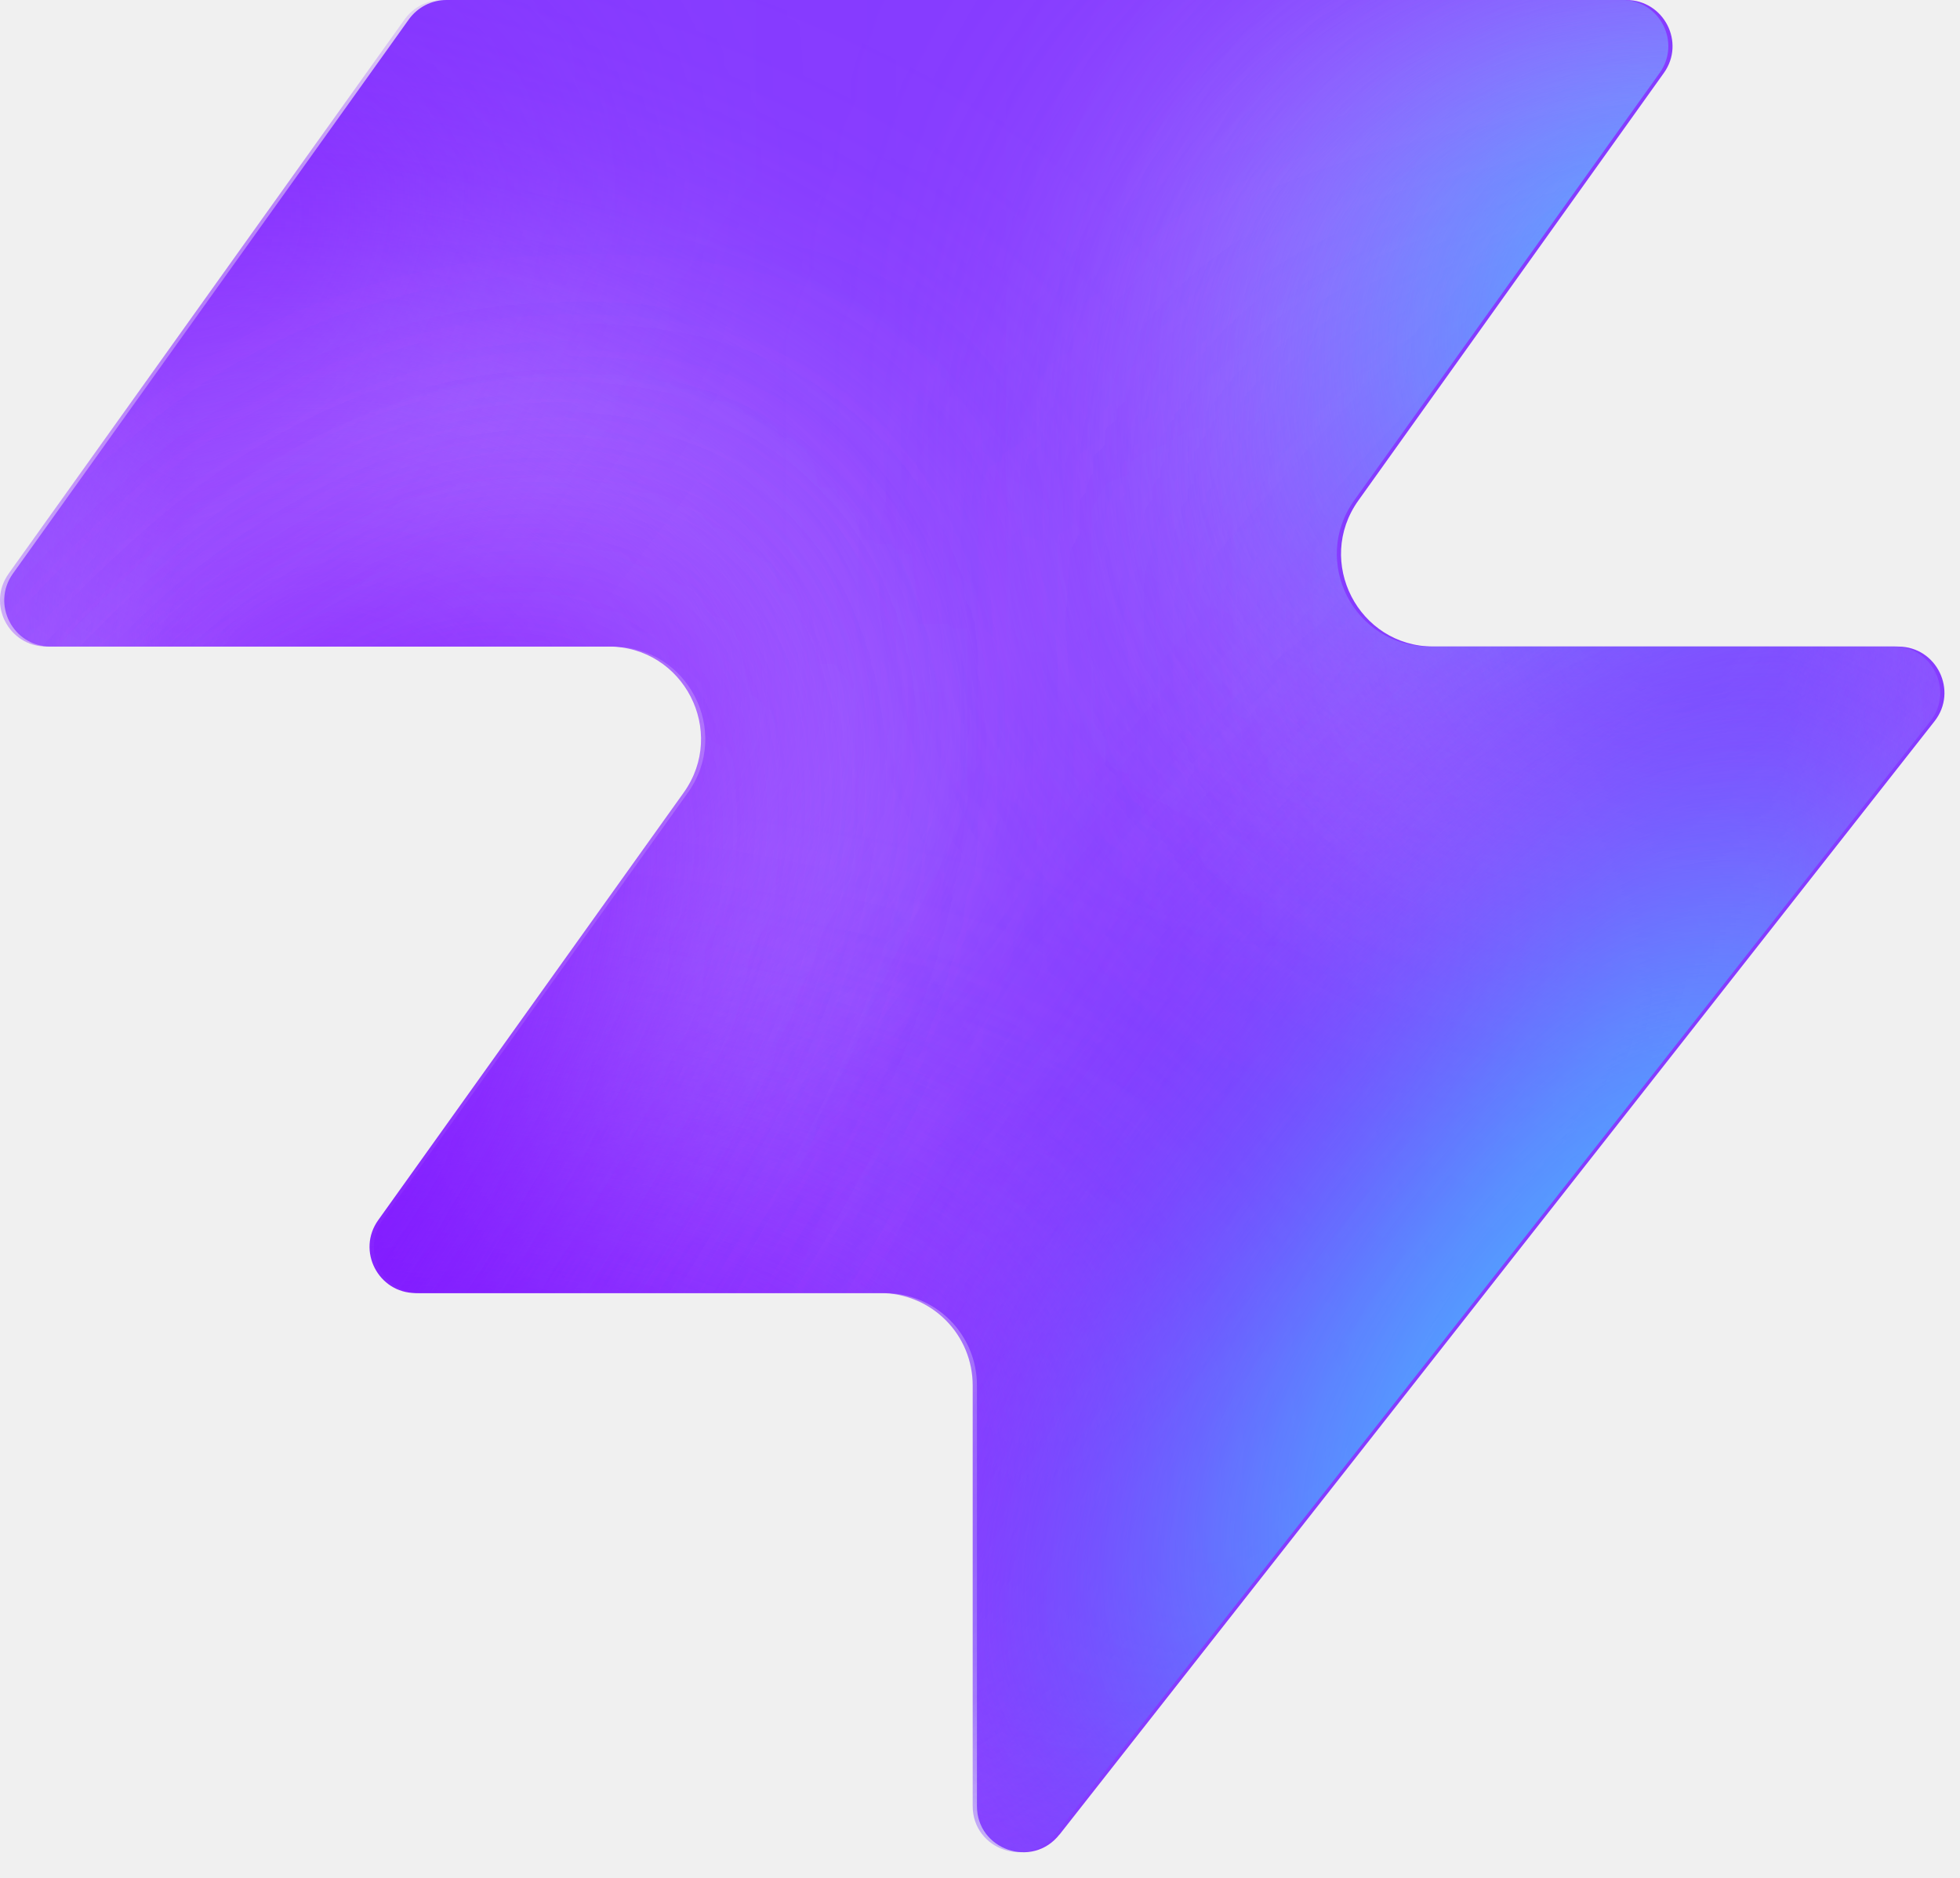
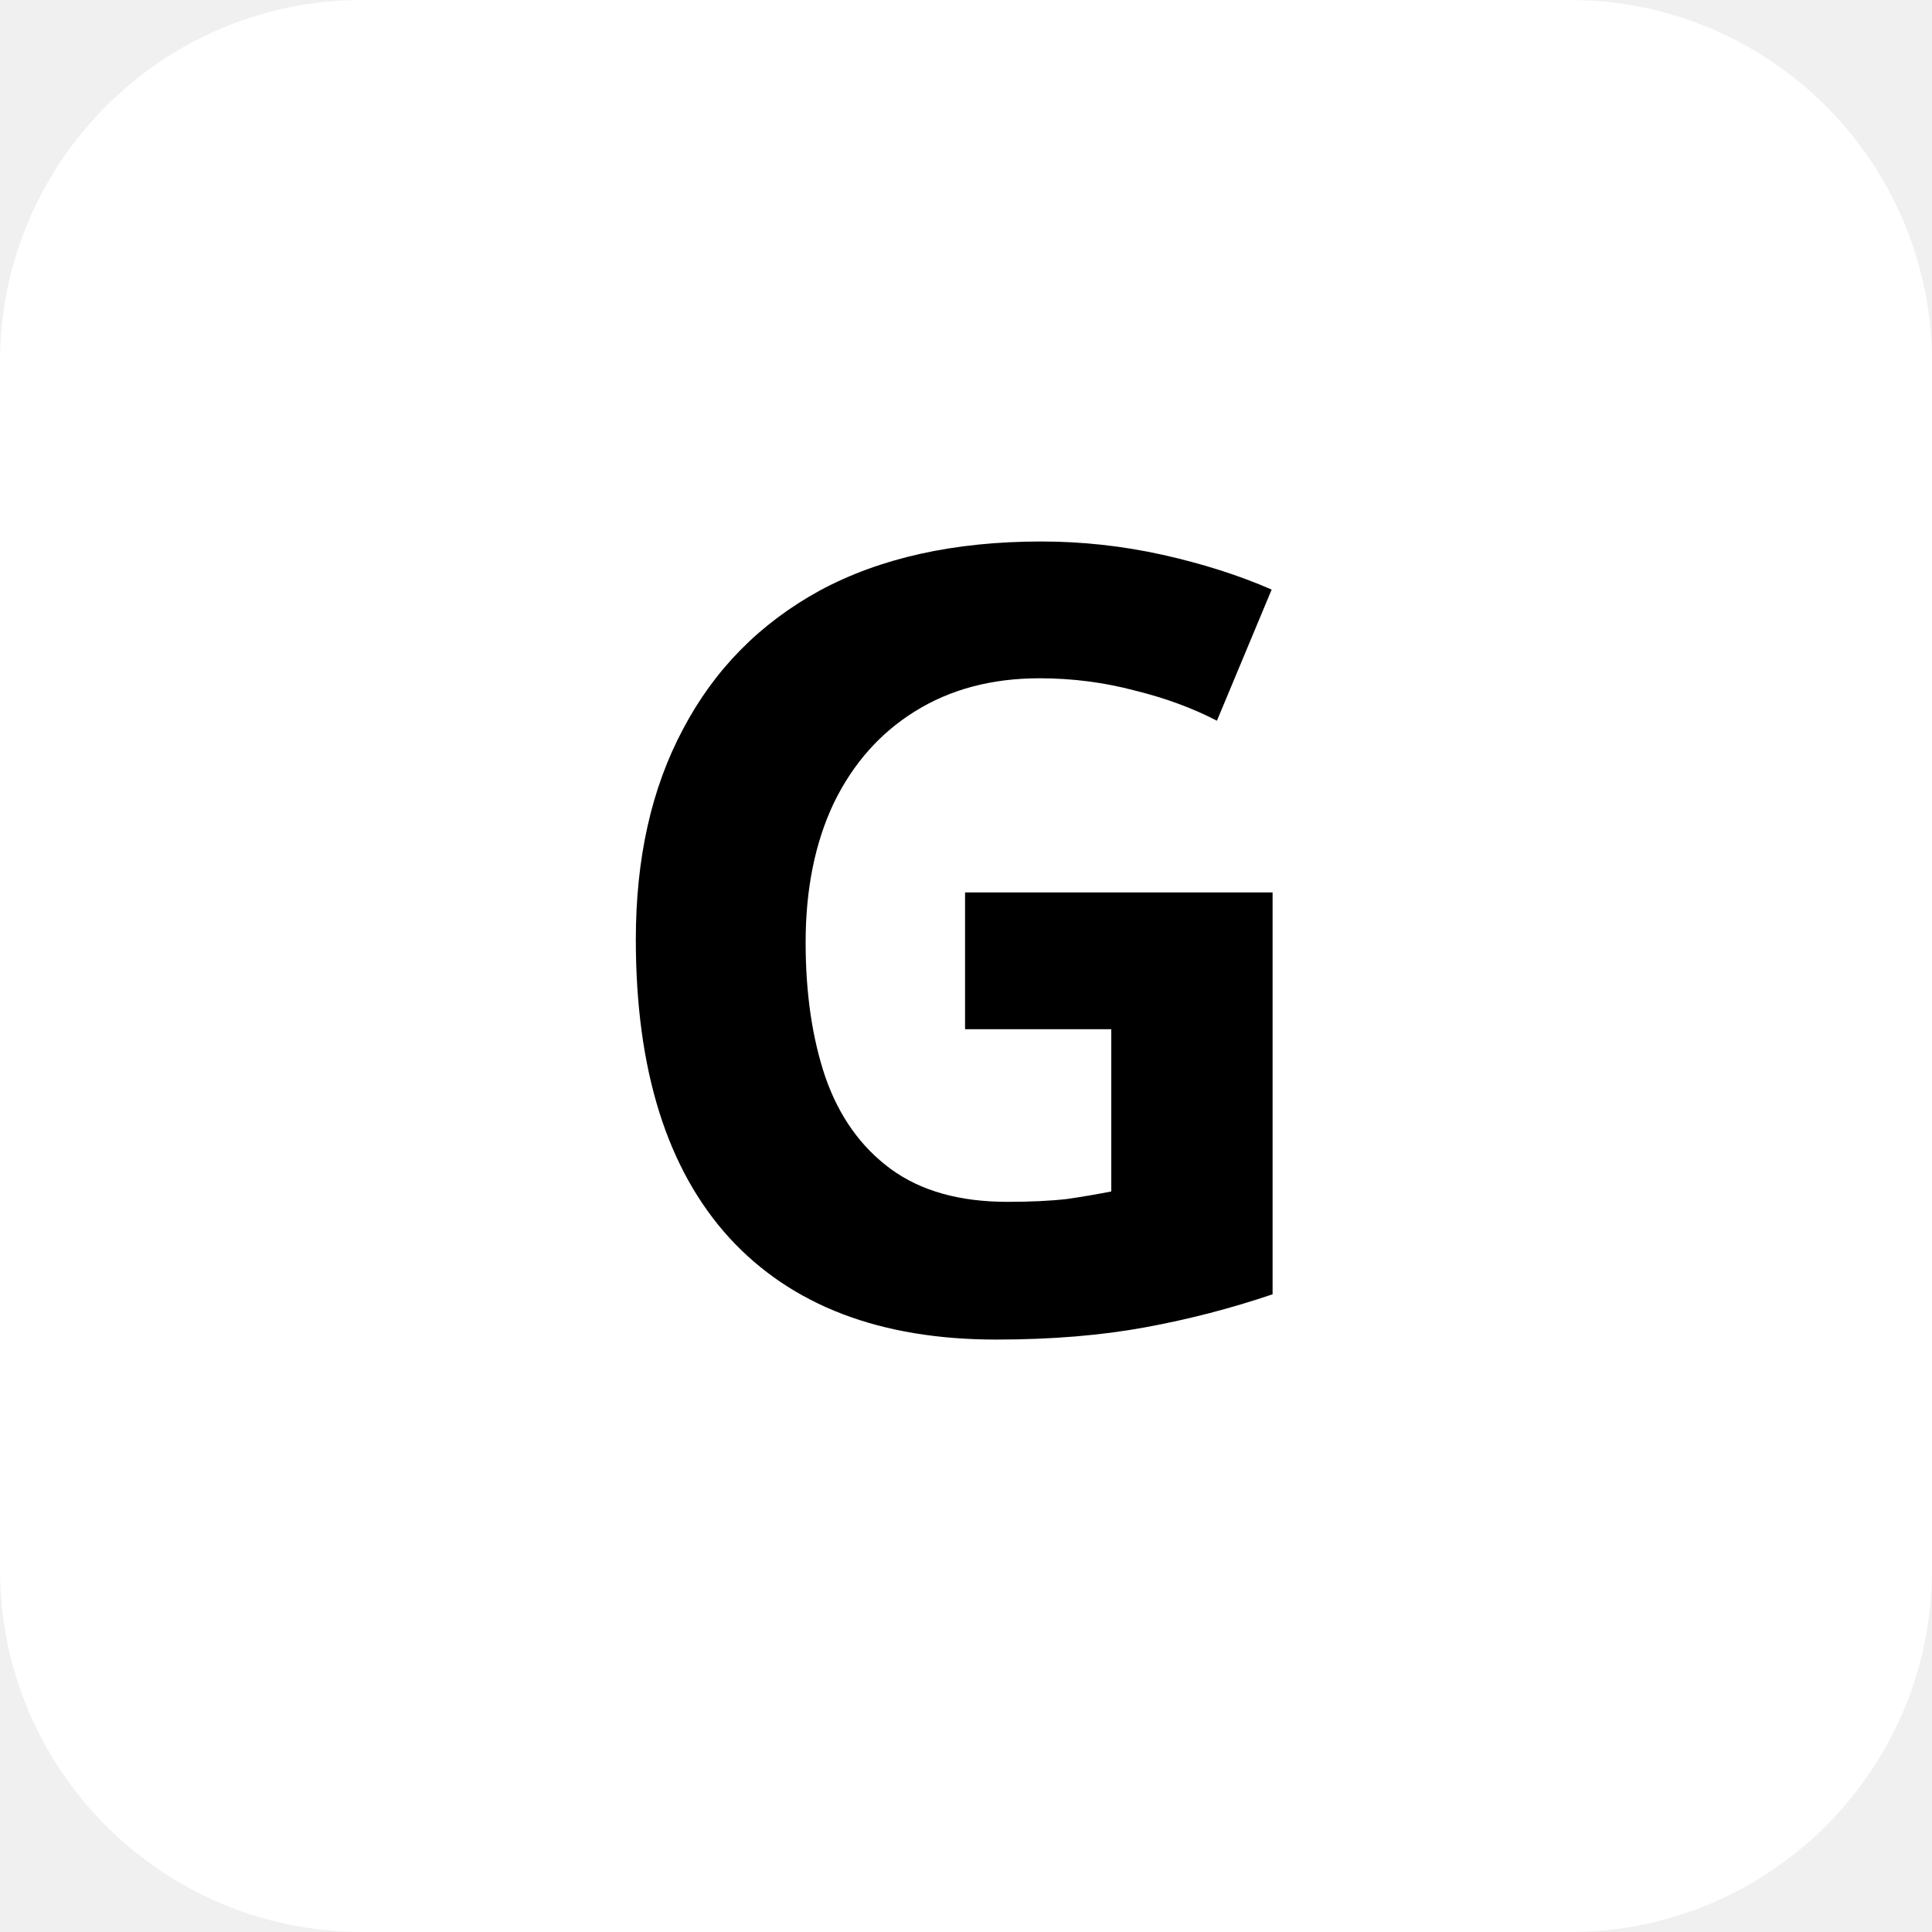
- <svg xmlns="http://www.w3.org/2000/svg" width="48" height="46" fill="none" viewBox="0 0 48 46">
-   <path fill="#863bff" d="M25.946 44.938c-.664.845-2.021.375-2.021-.698V33.937a2.26 2.26 0 0 0-2.262-2.262H10.287c-.92 0-1.456-1.04-.92-1.788l7.48-10.471c1.07-1.497 0-3.578-1.842-3.578H1.237c-.92 0-1.456-1.04-.92-1.788L10.013.474c.214-.297.556-.474.92-.474h28.894c.92 0 1.456 1.04.92 1.788l-7.48 10.471c-1.07 1.498 0 3.579 1.842 3.579h11.377c.943 0 1.473 1.088.89 1.83L25.947 44.94z" style="fill:#863bff;fill:color(display-p3 .525 .23 1);fill-opacity:1" />
-   <mask id="a" width="48" height="46" x="0" y="0" maskUnits="userSpaceOnUse" style="mask-type:alpha">
-     <path fill="#000" d="M25.842 44.938c-.664.844-2.021.375-2.021-.698V33.937a2.26 2.26 0 0 0-2.262-2.262H10.183c-.92 0-1.456-1.04-.92-1.788l7.48-10.471c1.07-1.498 0-3.579-1.842-3.579H1.133c-.92 0-1.456-1.04-.92-1.787L9.91.473c.214-.297.556-.474.92-.474h28.894c.92 0 1.456 1.04.92 1.788l-7.48 10.471c-1.07 1.498 0 3.578 1.842 3.578h11.377c.943 0 1.473 1.088.89 1.832L25.843 44.94z" style="fill:#000;fill-opacity:1" />
-   </mask>
-   <g mask="url(#a)">
-     <g filter="url(#b)">
-       <ellipse cx="5.508" cy="14.704" fill="#ede6ff" rx="5.508" ry="14.704" style="fill:#ede6ff;fill:color(display-p3 .927 .903 1);fill-opacity:1" transform="matrix(.00324 1 1 -.00324 -4.47 31.516)" />
-     </g>
-     <g filter="url(#c)">
-       <ellipse cx="10.399" cy="29.851" fill="#ede6ff" rx="10.399" ry="29.851" style="fill:#ede6ff;fill:color(display-p3 .927 .903 1);fill-opacity:1" transform="matrix(.00324 1 1 -.00324 -39.328 7.883)" />
-     </g>
-     <g filter="url(#d)">
-       <ellipse cx="5.508" cy="30.487" fill="#7e14ff" rx="5.508" ry="30.487" style="fill:#7e14ff;fill:color(display-p3 .492 .077 1);fill-opacity:1" transform="rotate(89.814 -25.913 -14.639)scale(1 -1)" />
-     </g>
-     <g filter="url(#e)">
-       <ellipse cx="5.508" cy="30.599" fill="#7e14ff" rx="5.508" ry="30.599" style="fill:#7e14ff;fill:color(display-p3 .492 .077 1);fill-opacity:1" transform="rotate(89.814 -32.644 -3.334)scale(1 -1)" />
-     </g>
-     <g filter="url(#f)">
-       <ellipse cx="5.508" cy="30.599" fill="#7e14ff" rx="5.508" ry="30.599" style="fill:#7e14ff;fill:color(display-p3 .492 .077 1);fill-opacity:1" transform="matrix(.00324 1 1 -.00324 -34.34 30.47)" />
-     </g>
-     <g filter="url(#g)">
-       <ellipse cx="14.072" cy="22.078" fill="#ede6ff" rx="14.072" ry="22.078" style="fill:#ede6ff;fill:color(display-p3 .927 .903 1);fill-opacity:1" transform="rotate(93.35 24.506 48.493)scale(-1 1)" />
-     </g>
-     <g filter="url(#h)">
-       <ellipse cx="3.47" cy="21.501" fill="#7e14ff" rx="3.47" ry="21.501" style="fill:#7e14ff;fill:color(display-p3 .492 .077 1);fill-opacity:1" transform="rotate(89.009 28.708 47.59)scale(-1 1)" />
-     </g>
-     <g filter="url(#i)">
-       <ellipse cx="3.47" cy="21.501" fill="#7e14ff" rx="3.47" ry="21.501" style="fill:#7e14ff;fill:color(display-p3 .492 .077 1);fill-opacity:1" transform="rotate(89.009 28.708 47.59)scale(-1 1)" />
-     </g>
-     <g filter="url(#j)">
-       <ellipse cx=".387" cy="8.972" fill="#7e14ff" rx="4.407" ry="29.108" style="fill:#7e14ff;fill:color(display-p3 .492 .077 1);fill-opacity:1" transform="rotate(39.51 .387 8.972)" />
-     </g>
-     <g filter="url(#k)">
-       <ellipse cx="47.523" cy="-6.092" fill="#7e14ff" rx="4.407" ry="29.108" style="fill:#7e14ff;fill:color(display-p3 .492 .077 1);fill-opacity:1" transform="rotate(37.892 47.523 -6.092)" />
-     </g>
-     <g filter="url(#l)">
-       <ellipse cx="41.412" cy="6.333" fill="#47bfff" rx="5.971" ry="9.665" style="fill:#47bfff;fill:color(display-p3 .28 .748 1);fill-opacity:1" transform="rotate(37.892 41.412 6.333)" />
-     </g>
-     <g filter="url(#m)">
-       <ellipse cx="-1.879" cy="38.332" fill="#7e14ff" rx="4.407" ry="29.108" style="fill:#7e14ff;fill:color(display-p3 .492 .077 1);fill-opacity:1" transform="rotate(37.892 -1.88 38.332)" />
-     </g>
-     <g filter="url(#n)">
-       <ellipse cx="-1.879" cy="38.332" fill="#7e14ff" rx="4.407" ry="29.108" style="fill:#7e14ff;fill:color(display-p3 .492 .077 1);fill-opacity:1" transform="rotate(37.892 -1.88 38.332)" />
-     </g>
-     <g filter="url(#o)">
-       <ellipse cx="35.651" cy="29.907" fill="#7e14ff" rx="4.407" ry="29.108" style="fill:#7e14ff;fill:color(display-p3 .492 .077 1);fill-opacity:1" transform="rotate(37.892 35.651 29.907)" />
-     </g>
-     <g filter="url(#p)">
-       <ellipse cx="38.418" cy="32.4" fill="#47bfff" rx="5.971" ry="15.297" style="fill:#47bfff;fill:color(display-p3 .28 .748 1);fill-opacity:1" transform="rotate(37.892 38.418 32.4)" />
-     </g>
-   </g>
-   <defs>
-     <filter id="b" width="60.045" height="41.654" x="-19.77" y="16.149" color-interpolation-filters="sRGB" filterUnits="userSpaceOnUse">
-       <feFlood flood-opacity="0" result="BackgroundImageFix" />
-       <feBlend in="SourceGraphic" in2="BackgroundImageFix" result="shape" />
-       <feGaussianBlur result="effect1_foregroundBlur_2002_17158" stdDeviation="7.659" />
-     </filter>
-     <filter id="c" width="90.34" height="51.437" x="-54.613" y="-7.533" color-interpolation-filters="sRGB" filterUnits="userSpaceOnUse">
-       <feFlood flood-opacity="0" result="BackgroundImageFix" />
-       <feBlend in="SourceGraphic" in2="BackgroundImageFix" result="shape" />
-       <feGaussianBlur result="effect1_foregroundBlur_2002_17158" stdDeviation="7.659" />
-     </filter>
-     <filter id="d" width="79.355" height="29.4" x="-49.64" y="2.03" color-interpolation-filters="sRGB" filterUnits="userSpaceOnUse">
-       <feFlood flood-opacity="0" result="BackgroundImageFix" />
-       <feBlend in="SourceGraphic" in2="BackgroundImageFix" result="shape" />
-       <feGaussianBlur result="effect1_foregroundBlur_2002_17158" stdDeviation="4.596" />
-     </filter>
-     <filter id="e" width="79.579" height="29.4" x="-45.045" y="20.029" color-interpolation-filters="sRGB" filterUnits="userSpaceOnUse">
-       <feFlood flood-opacity="0" result="BackgroundImageFix" />
-       <feBlend in="SourceGraphic" in2="BackgroundImageFix" result="shape" />
-       <feGaussianBlur result="effect1_foregroundBlur_2002_17158" stdDeviation="4.596" />
-     </filter>
-     <filter id="f" width="79.579" height="29.4" x="-43.513" y="21.178" color-interpolation-filters="sRGB" filterUnits="userSpaceOnUse">
-       <feFlood flood-opacity="0" result="BackgroundImageFix" />
-       <feBlend in="SourceGraphic" in2="BackgroundImageFix" result="shape" />
-       <feGaussianBlur result="effect1_foregroundBlur_2002_17158" stdDeviation="4.596" />
-     </filter>
-     <filter id="g" width="74.749" height="58.852" x="15.756" y="-17.901" color-interpolation-filters="sRGB" filterUnits="userSpaceOnUse">
-       <feFlood flood-opacity="0" result="BackgroundImageFix" />
-       <feBlend in="SourceGraphic" in2="BackgroundImageFix" result="shape" />
-       <feGaussianBlur result="effect1_foregroundBlur_2002_17158" stdDeviation="7.659" />
-     </filter>
-     <filter id="h" width="61.377" height="25.362" x="23.548" y="2.284" color-interpolation-filters="sRGB" filterUnits="userSpaceOnUse">
-       <feFlood flood-opacity="0" result="BackgroundImageFix" />
-       <feBlend in="SourceGraphic" in2="BackgroundImageFix" result="shape" />
-       <feGaussianBlur result="effect1_foregroundBlur_2002_17158" stdDeviation="4.596" />
-     </filter>
-     <filter id="i" width="61.377" height="25.362" x="23.548" y="2.284" color-interpolation-filters="sRGB" filterUnits="userSpaceOnUse">
-       <feFlood flood-opacity="0" result="BackgroundImageFix" />
-       <feBlend in="SourceGraphic" in2="BackgroundImageFix" result="shape" />
-       <feGaussianBlur result="effect1_foregroundBlur_2002_17158" stdDeviation="4.596" />
-     </filter>
-     <filter id="j" width="56.045" height="63.649" x="-27.636" y="-22.853" color-interpolation-filters="sRGB" filterUnits="userSpaceOnUse">
-       <feFlood flood-opacity="0" result="BackgroundImageFix" />
-       <feBlend in="SourceGraphic" in2="BackgroundImageFix" result="shape" />
-       <feGaussianBlur result="effect1_foregroundBlur_2002_17158" stdDeviation="4.596" />
-     </filter>
-     <filter id="k" width="54.814" height="64.646" x="20.116" y="-38.415" color-interpolation-filters="sRGB" filterUnits="userSpaceOnUse">
-       <feFlood flood-opacity="0" result="BackgroundImageFix" />
-       <feBlend in="SourceGraphic" in2="BackgroundImageFix" result="shape" />
-       <feGaussianBlur result="effect1_foregroundBlur_2002_17158" stdDeviation="4.596" />
-     </filter>
-     <filter id="l" width="33.541" height="35.313" x="24.641" y="-11.323" color-interpolation-filters="sRGB" filterUnits="userSpaceOnUse">
-       <feFlood flood-opacity="0" result="BackgroundImageFix" />
-       <feBlend in="SourceGraphic" in2="BackgroundImageFix" result="shape" />
-       <feGaussianBlur result="effect1_foregroundBlur_2002_17158" stdDeviation="4.596" />
-     </filter>
-     <filter id="m" width="54.814" height="64.646" x="-29.286" y="6.009" color-interpolation-filters="sRGB" filterUnits="userSpaceOnUse">
-       <feFlood flood-opacity="0" result="BackgroundImageFix" />
-       <feBlend in="SourceGraphic" in2="BackgroundImageFix" result="shape" />
-       <feGaussianBlur result="effect1_foregroundBlur_2002_17158" stdDeviation="4.596" />
-     </filter>
-     <filter id="n" width="54.814" height="64.646" x="-29.286" y="6.009" color-interpolation-filters="sRGB" filterUnits="userSpaceOnUse">
-       <feFlood flood-opacity="0" result="BackgroundImageFix" />
-       <feBlend in="SourceGraphic" in2="BackgroundImageFix" result="shape" />
-       <feGaussianBlur result="effect1_foregroundBlur_2002_17158" stdDeviation="4.596" />
-     </filter>
-     <filter id="o" width="54.814" height="64.646" x="8.244" y="-2.416" color-interpolation-filters="sRGB" filterUnits="userSpaceOnUse">
-       <feFlood flood-opacity="0" result="BackgroundImageFix" />
-       <feBlend in="SourceGraphic" in2="BackgroundImageFix" result="shape" />
-       <feGaussianBlur result="effect1_foregroundBlur_2002_17158" stdDeviation="4.596" />
-     </filter>
-     <filter id="p" width="39.409" height="43.623" x="18.713" y="10.588" color-interpolation-filters="sRGB" filterUnits="userSpaceOnUse">
-       <feFlood flood-opacity="0" result="BackgroundImageFix" />
-       <feBlend in="SourceGraphic" in2="BackgroundImageFix" result="shape" />
-       <feGaussianBlur result="effect1_foregroundBlur_2002_17158" stdDeviation="4.596" />
-     </filter>
-   </defs>
+ <svg xmlns="http://www.w3.org/2000/svg" viewBox="0 0 32 32">
+   <rect width="32" height="32" rx="6" fill="#fff" />
+   <text x="16" y="22" font-family="system-ui" font-size="18" font-weight="700" fill="#000" text-anchor="middle">G</text>
</svg>
